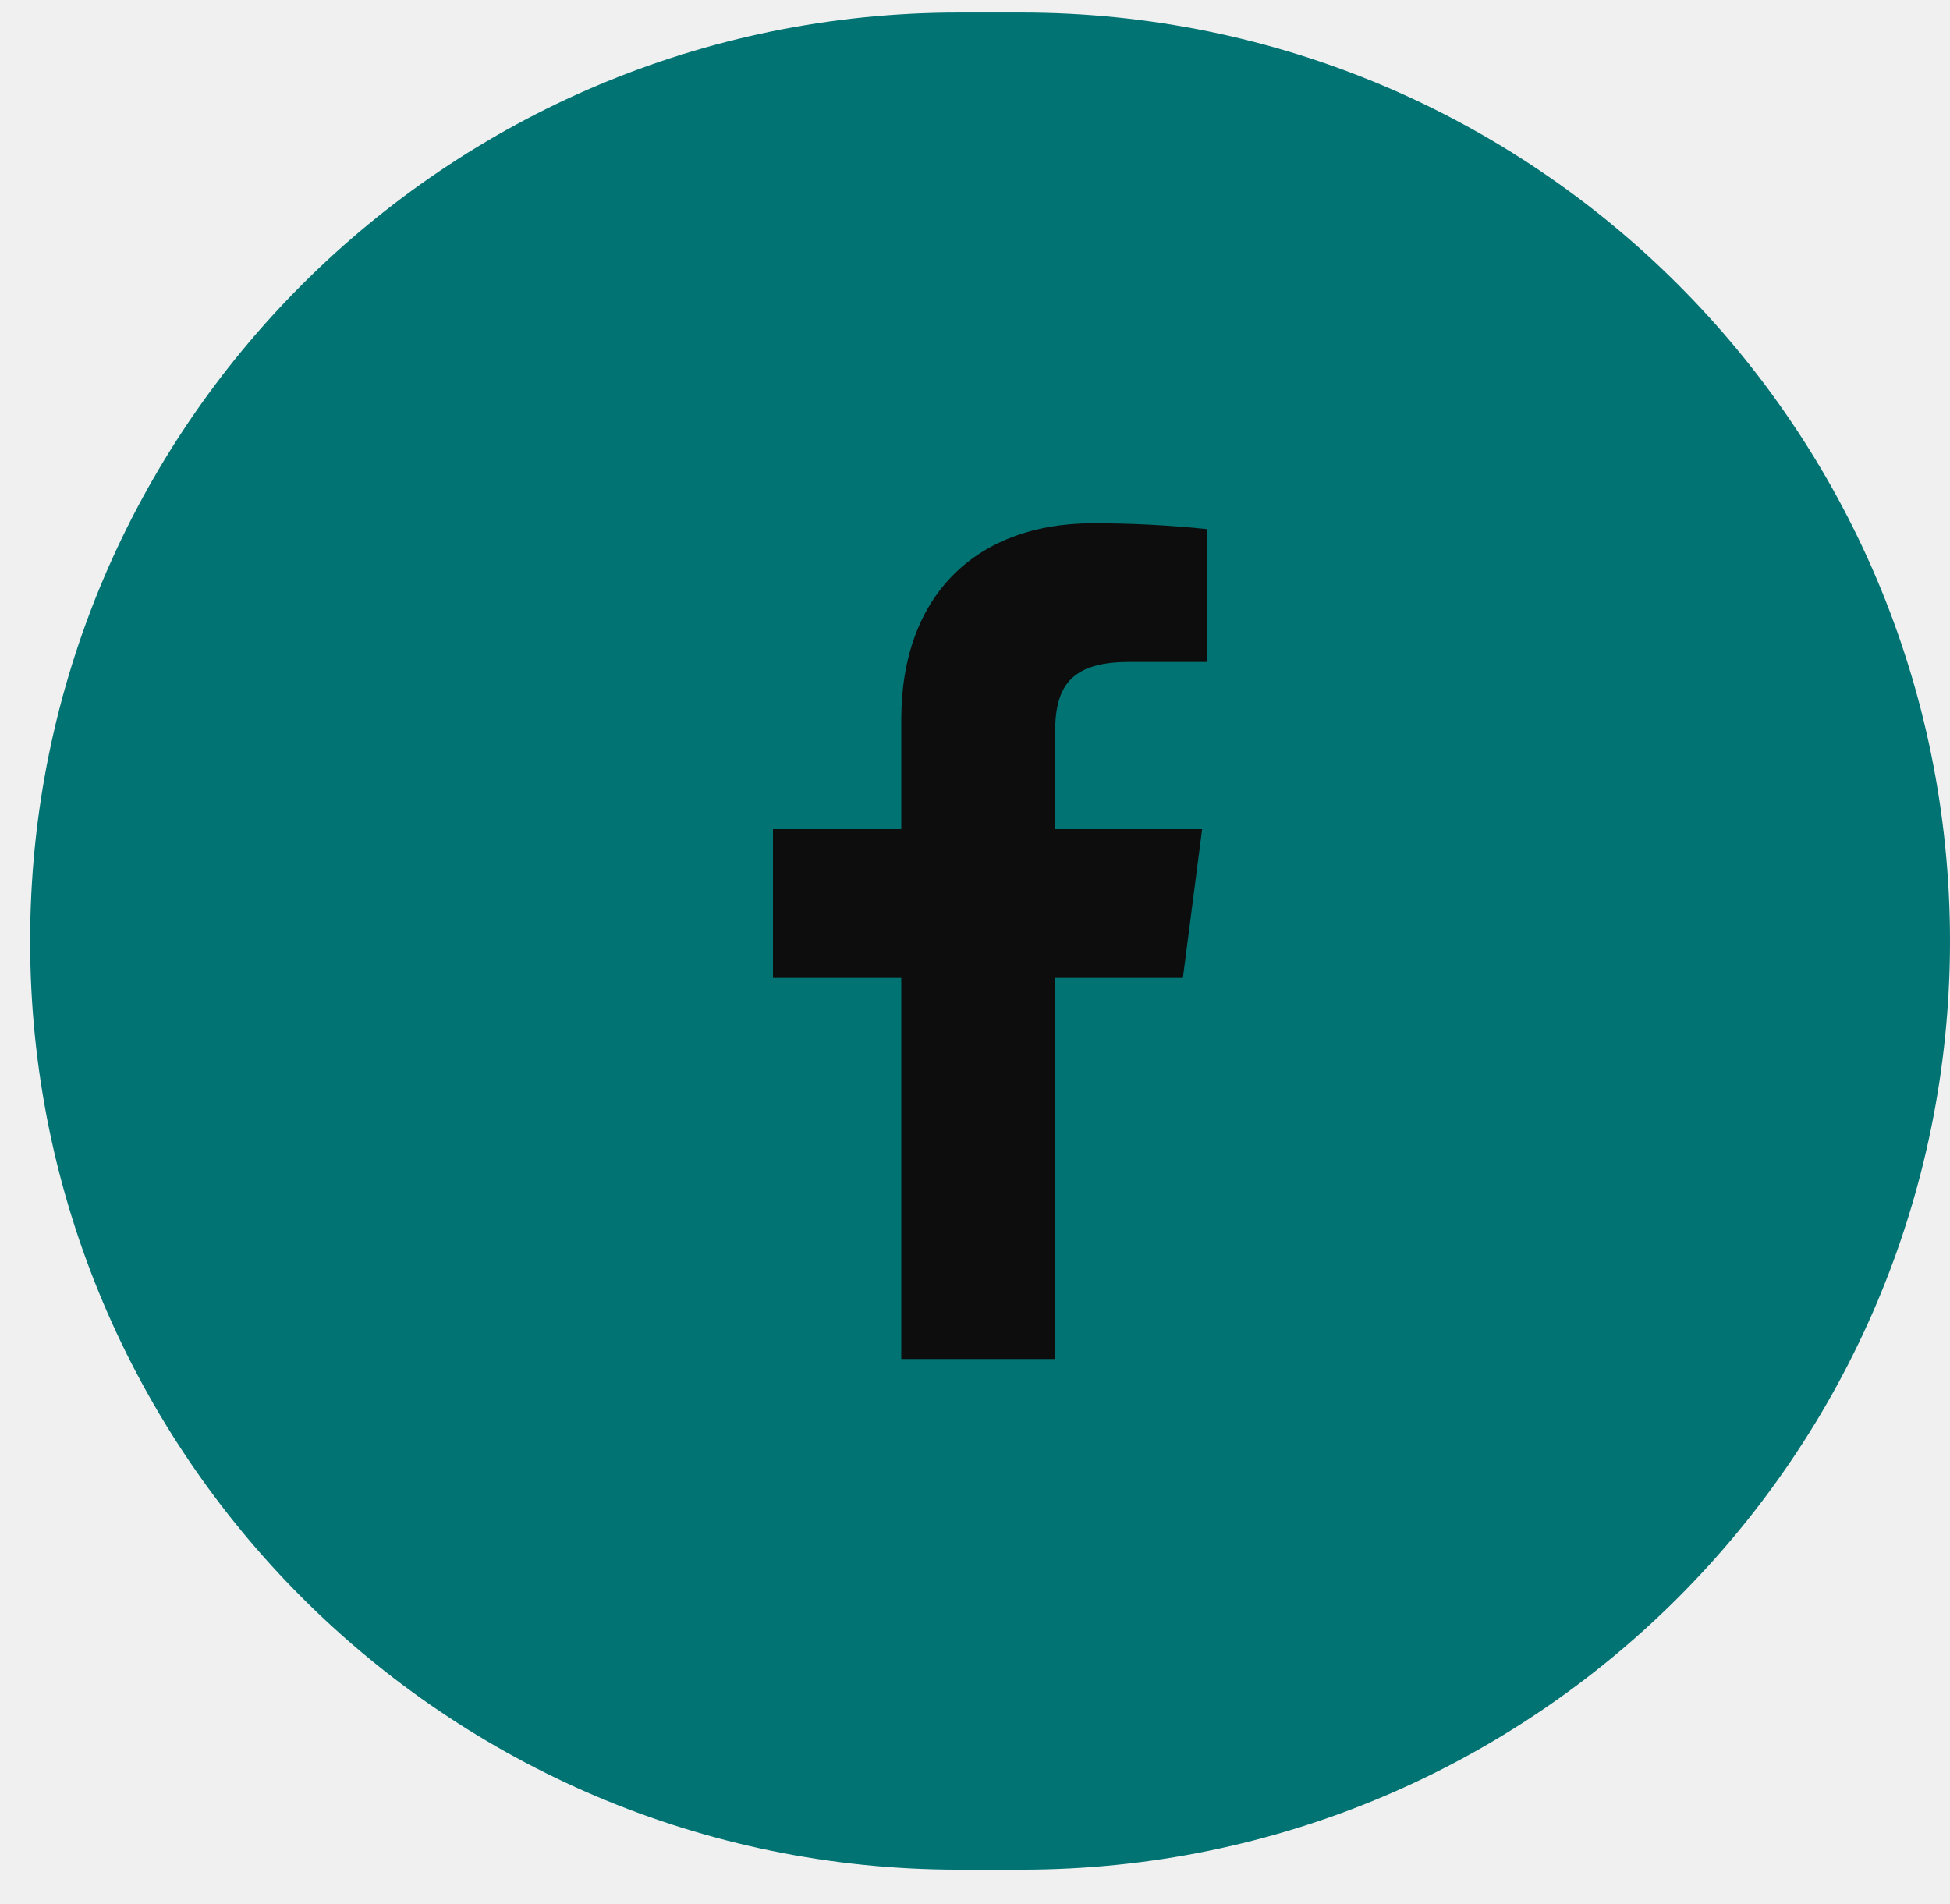
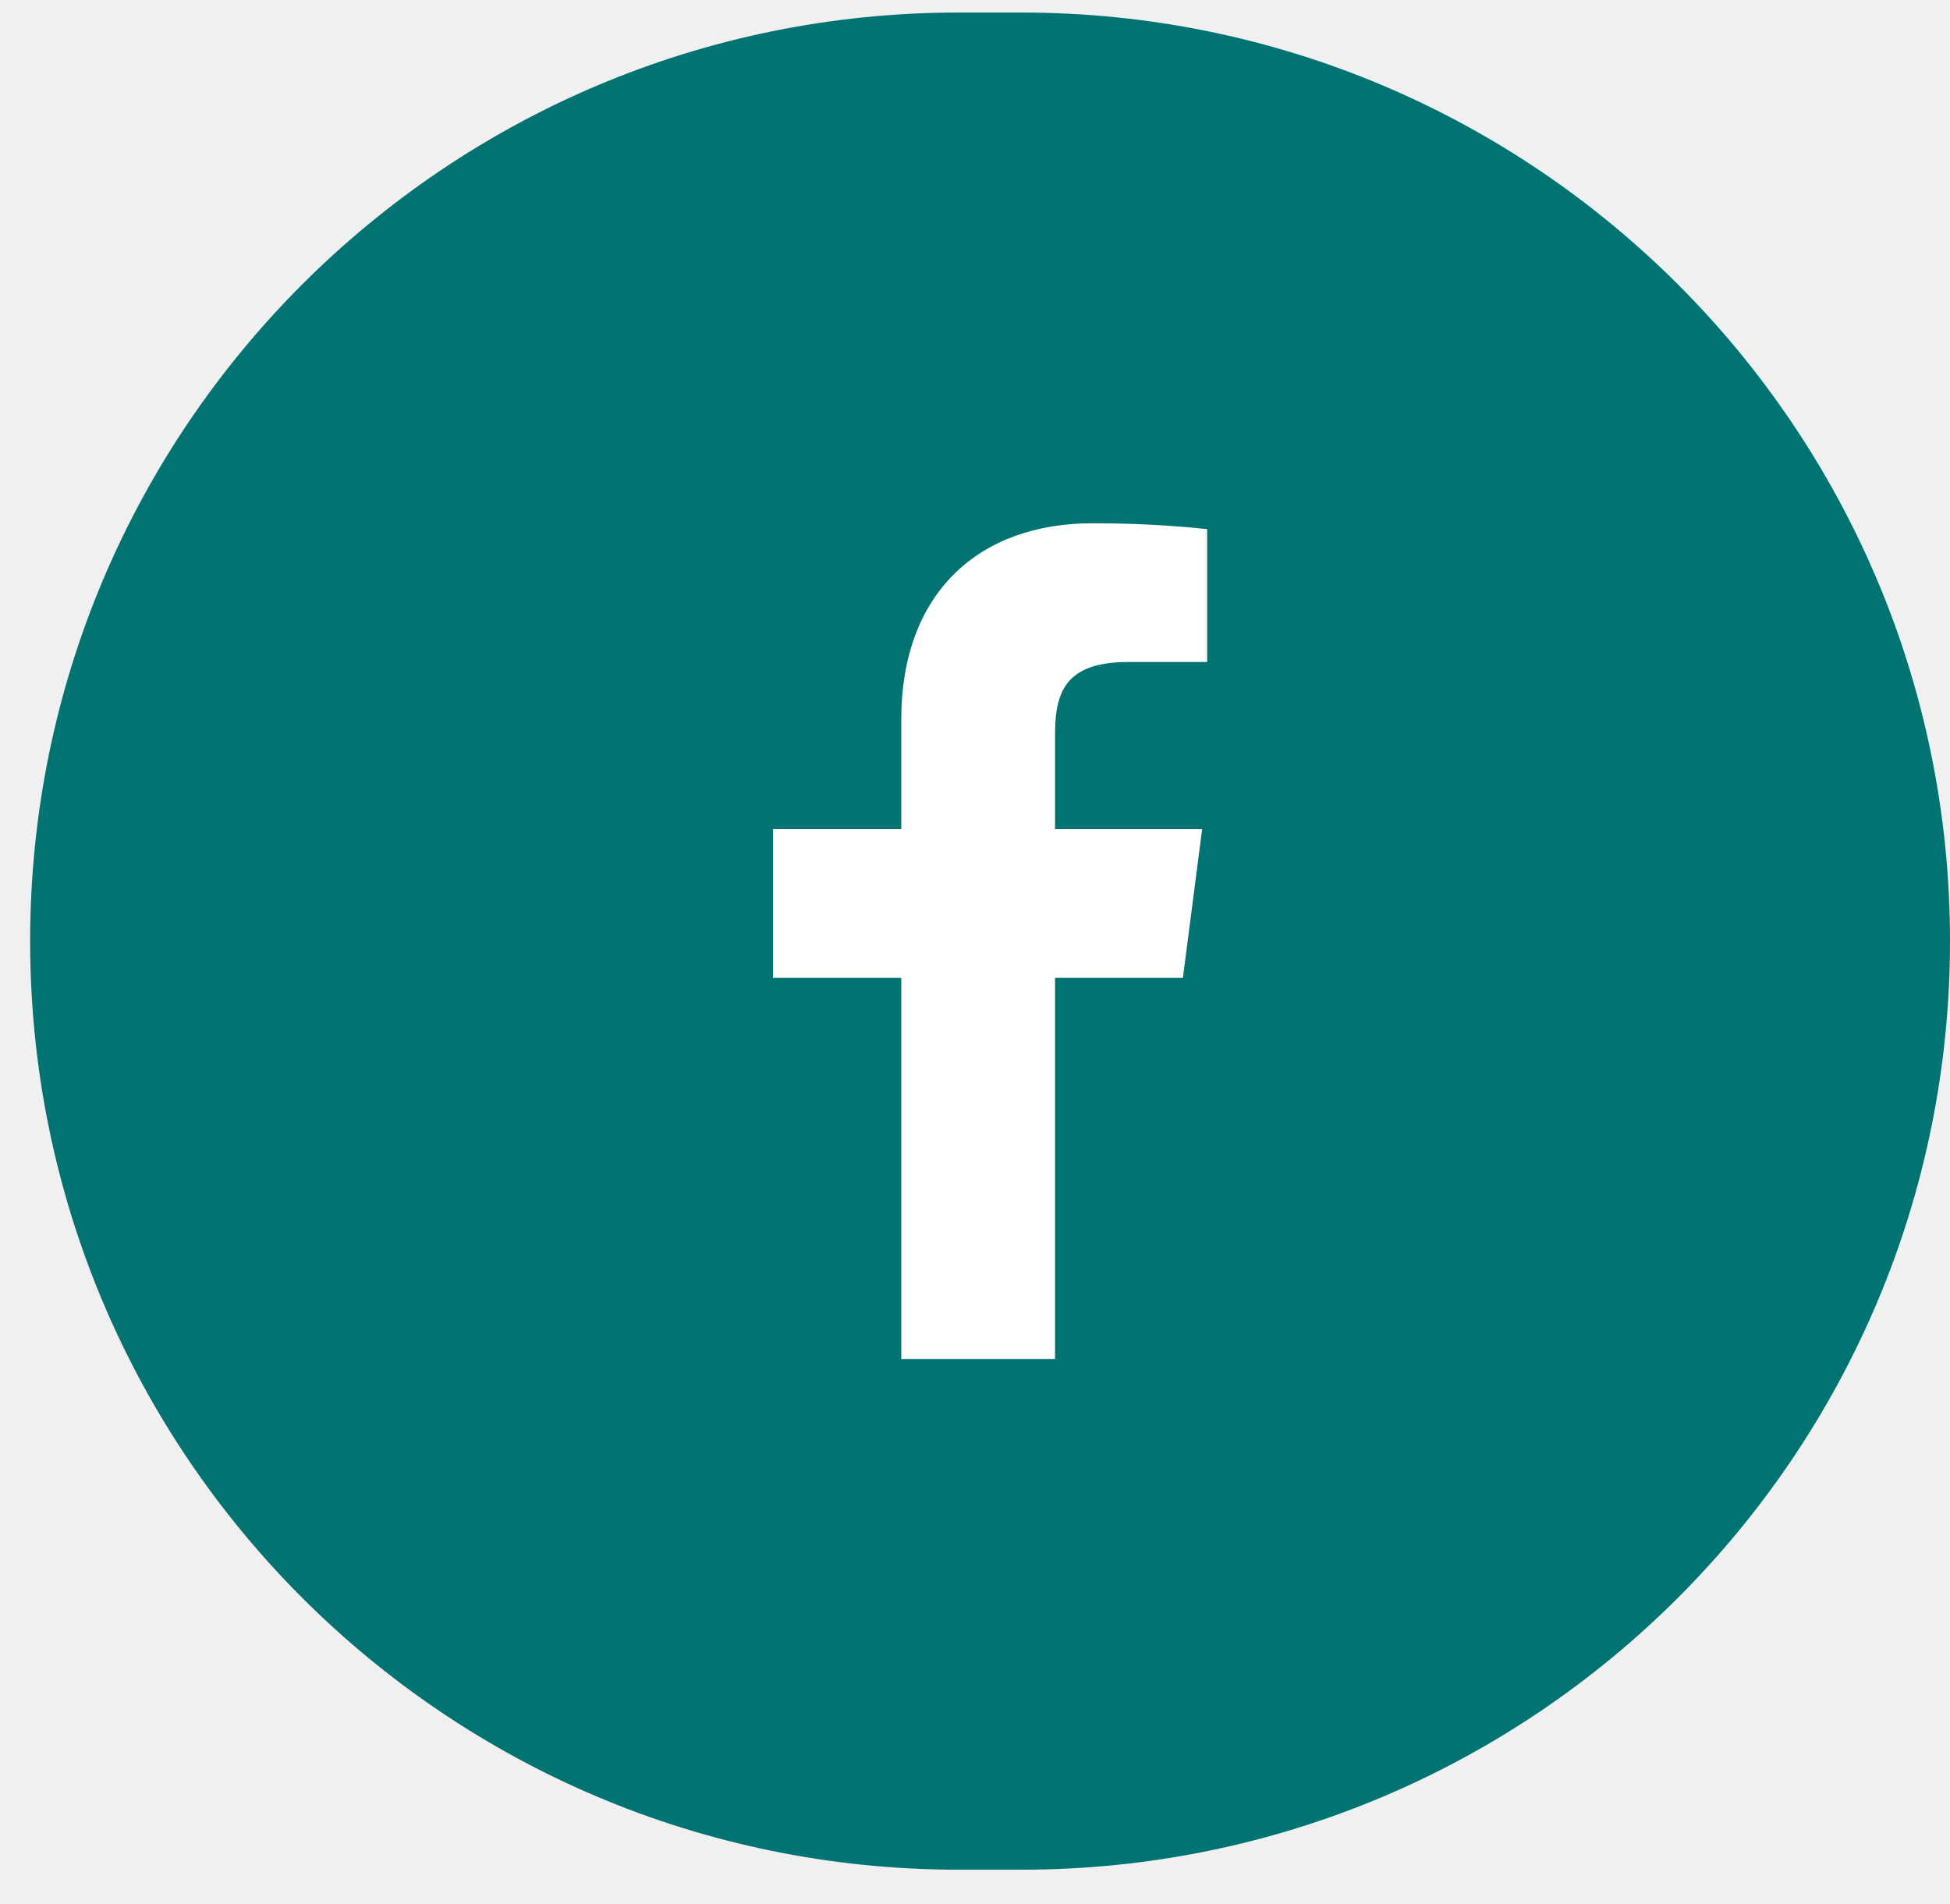
<svg xmlns="http://www.w3.org/2000/svg" width="42" height="41" viewBox="0 0 42 41" fill="none">
  <rect x="0.649" y="0.27" width="41.351" height="40" rx="20" fill="#017373" />
-   <path d="M24.308 14.258H26V11.396C25.181 11.311 24.358 11.269 23.534 11.27C21.086 11.27 19.412 12.764 19.412 15.5V17.858H16.649V21.062H19.412V29.27H22.724V21.062H25.478L25.892 17.858H22.724V15.815C22.724 14.87 22.976 14.258 24.308 14.258Z" fill="#0D0D0D" />
+   <path d="M24.308 14.258H26V11.396C25.181 11.311 24.358 11.269 23.534 11.27C21.086 11.27 19.412 12.764 19.412 15.5V17.858H16.649V21.062H19.412V29.27H22.724V21.062H25.478L25.892 17.858H22.724V15.815C22.724 14.87 22.976 14.258 24.308 14.258Z" fill="#fff" />
</svg>
